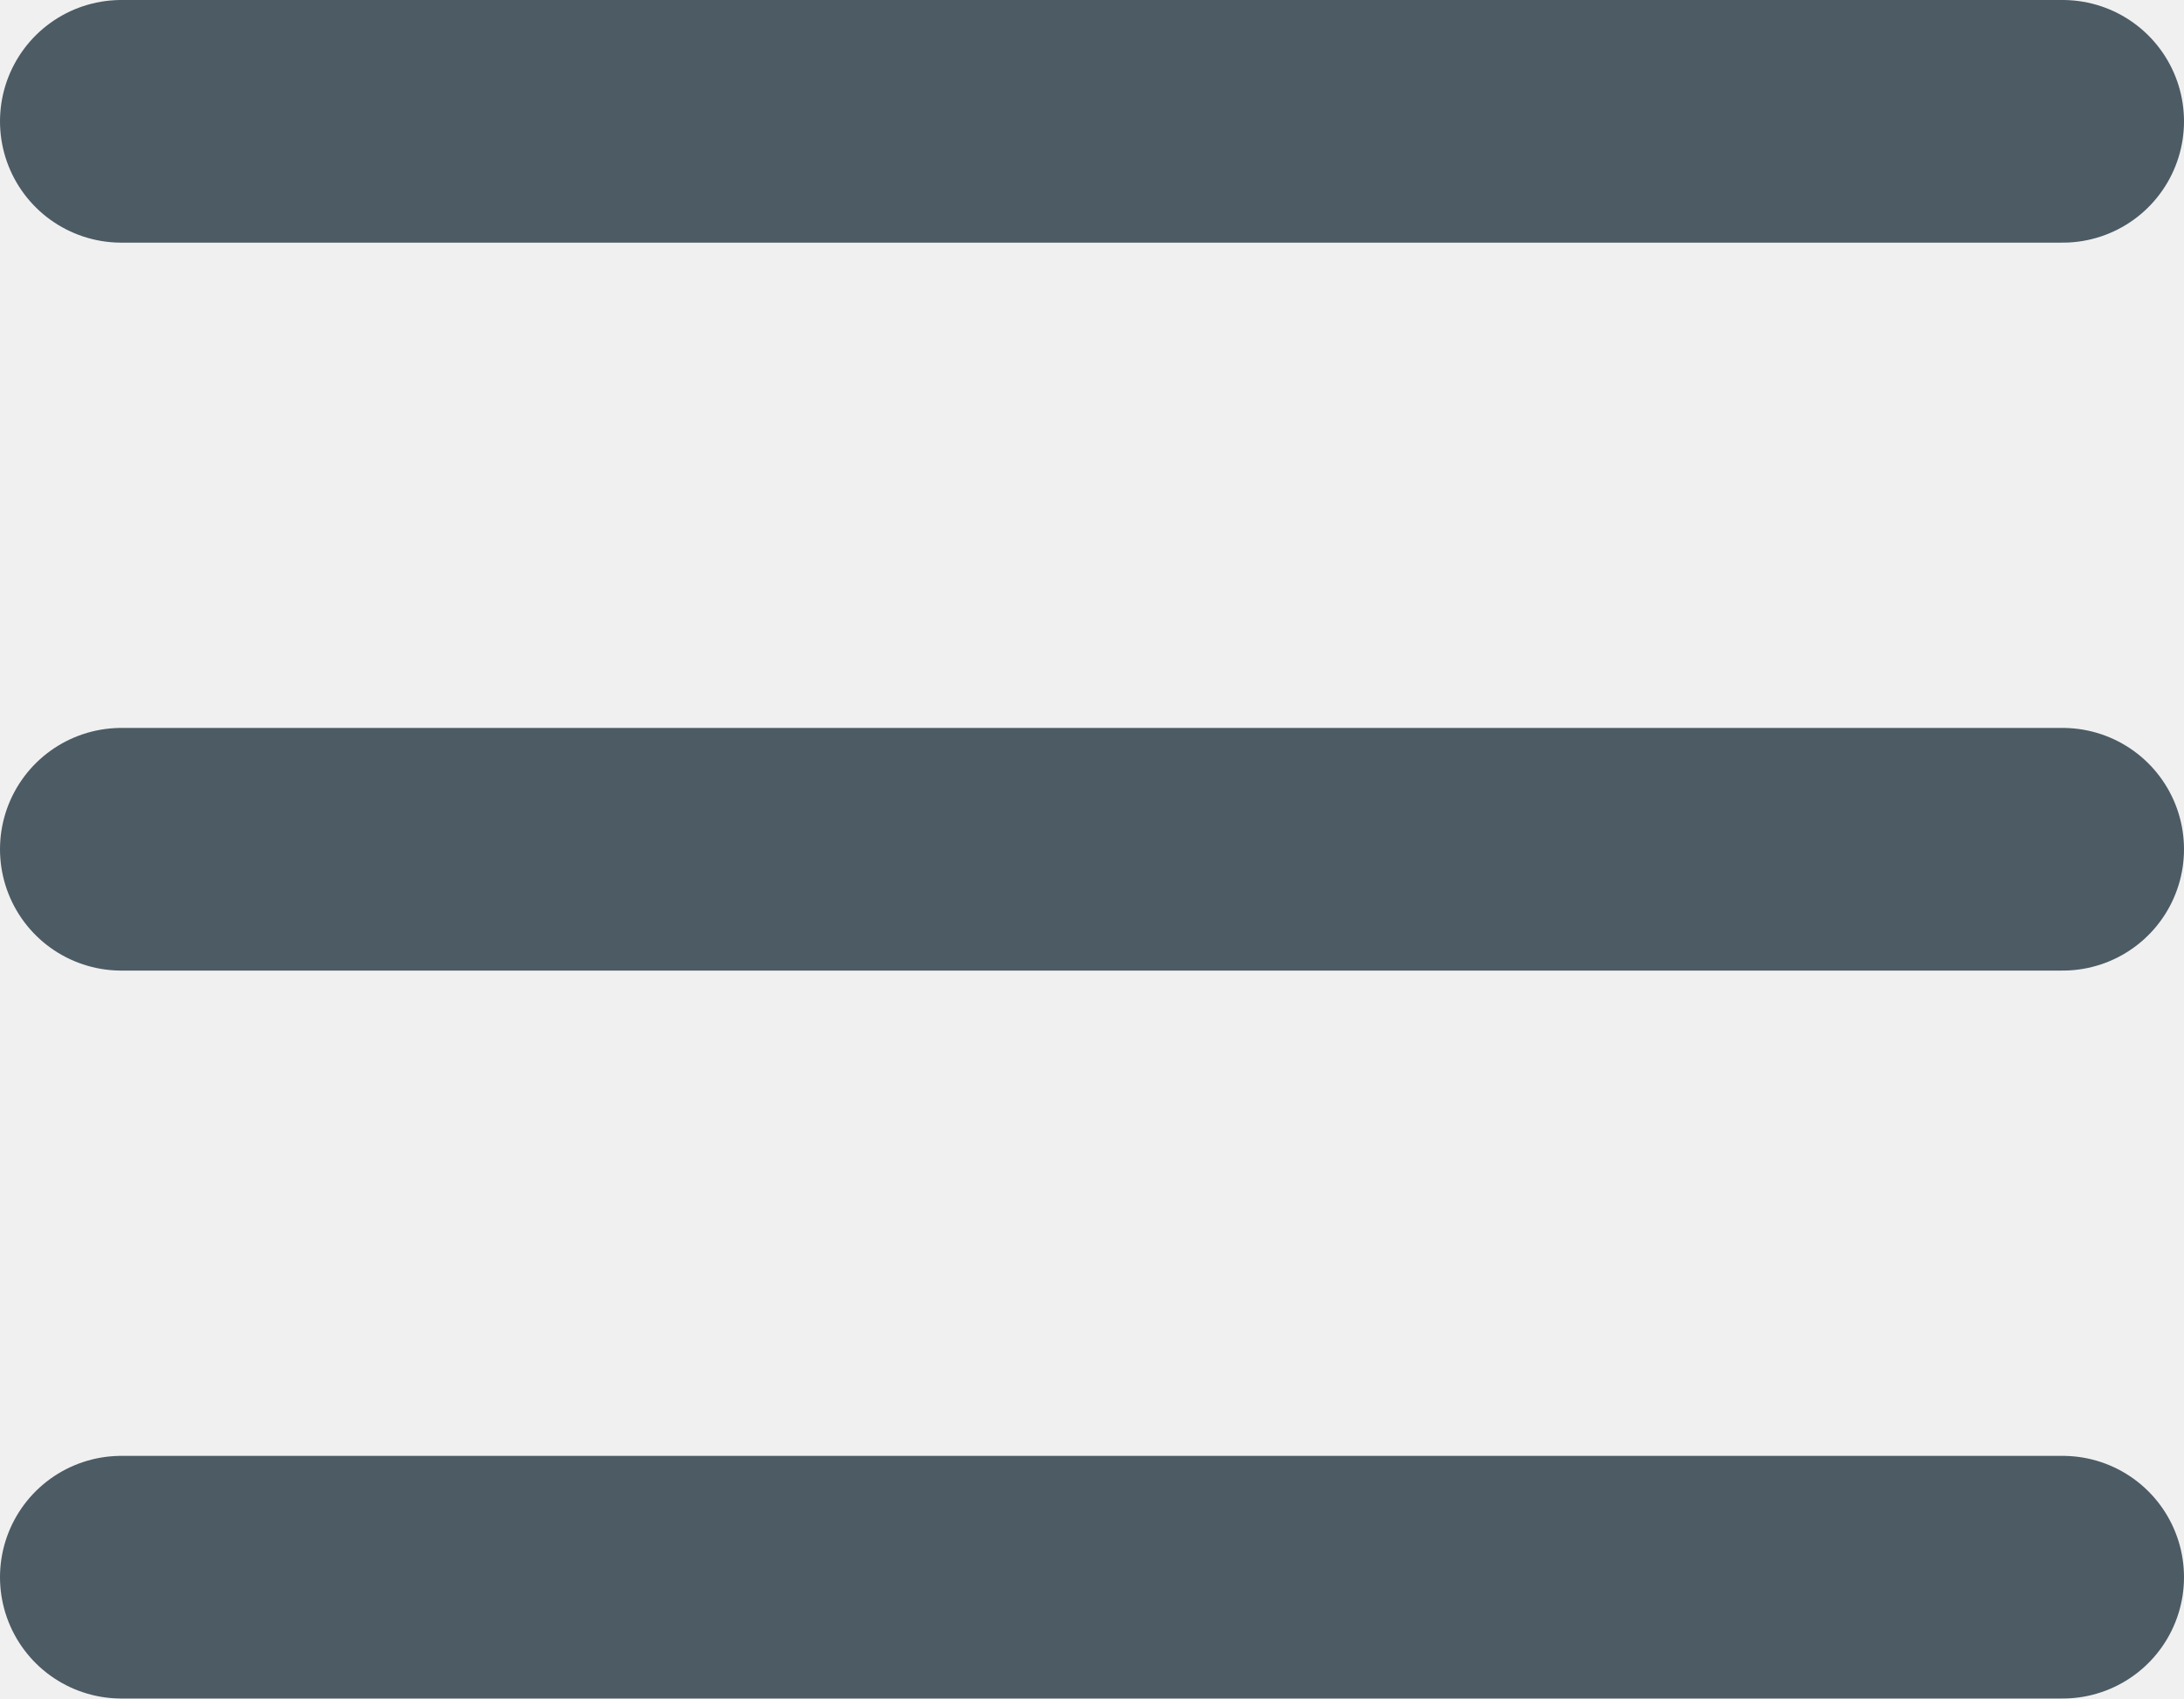
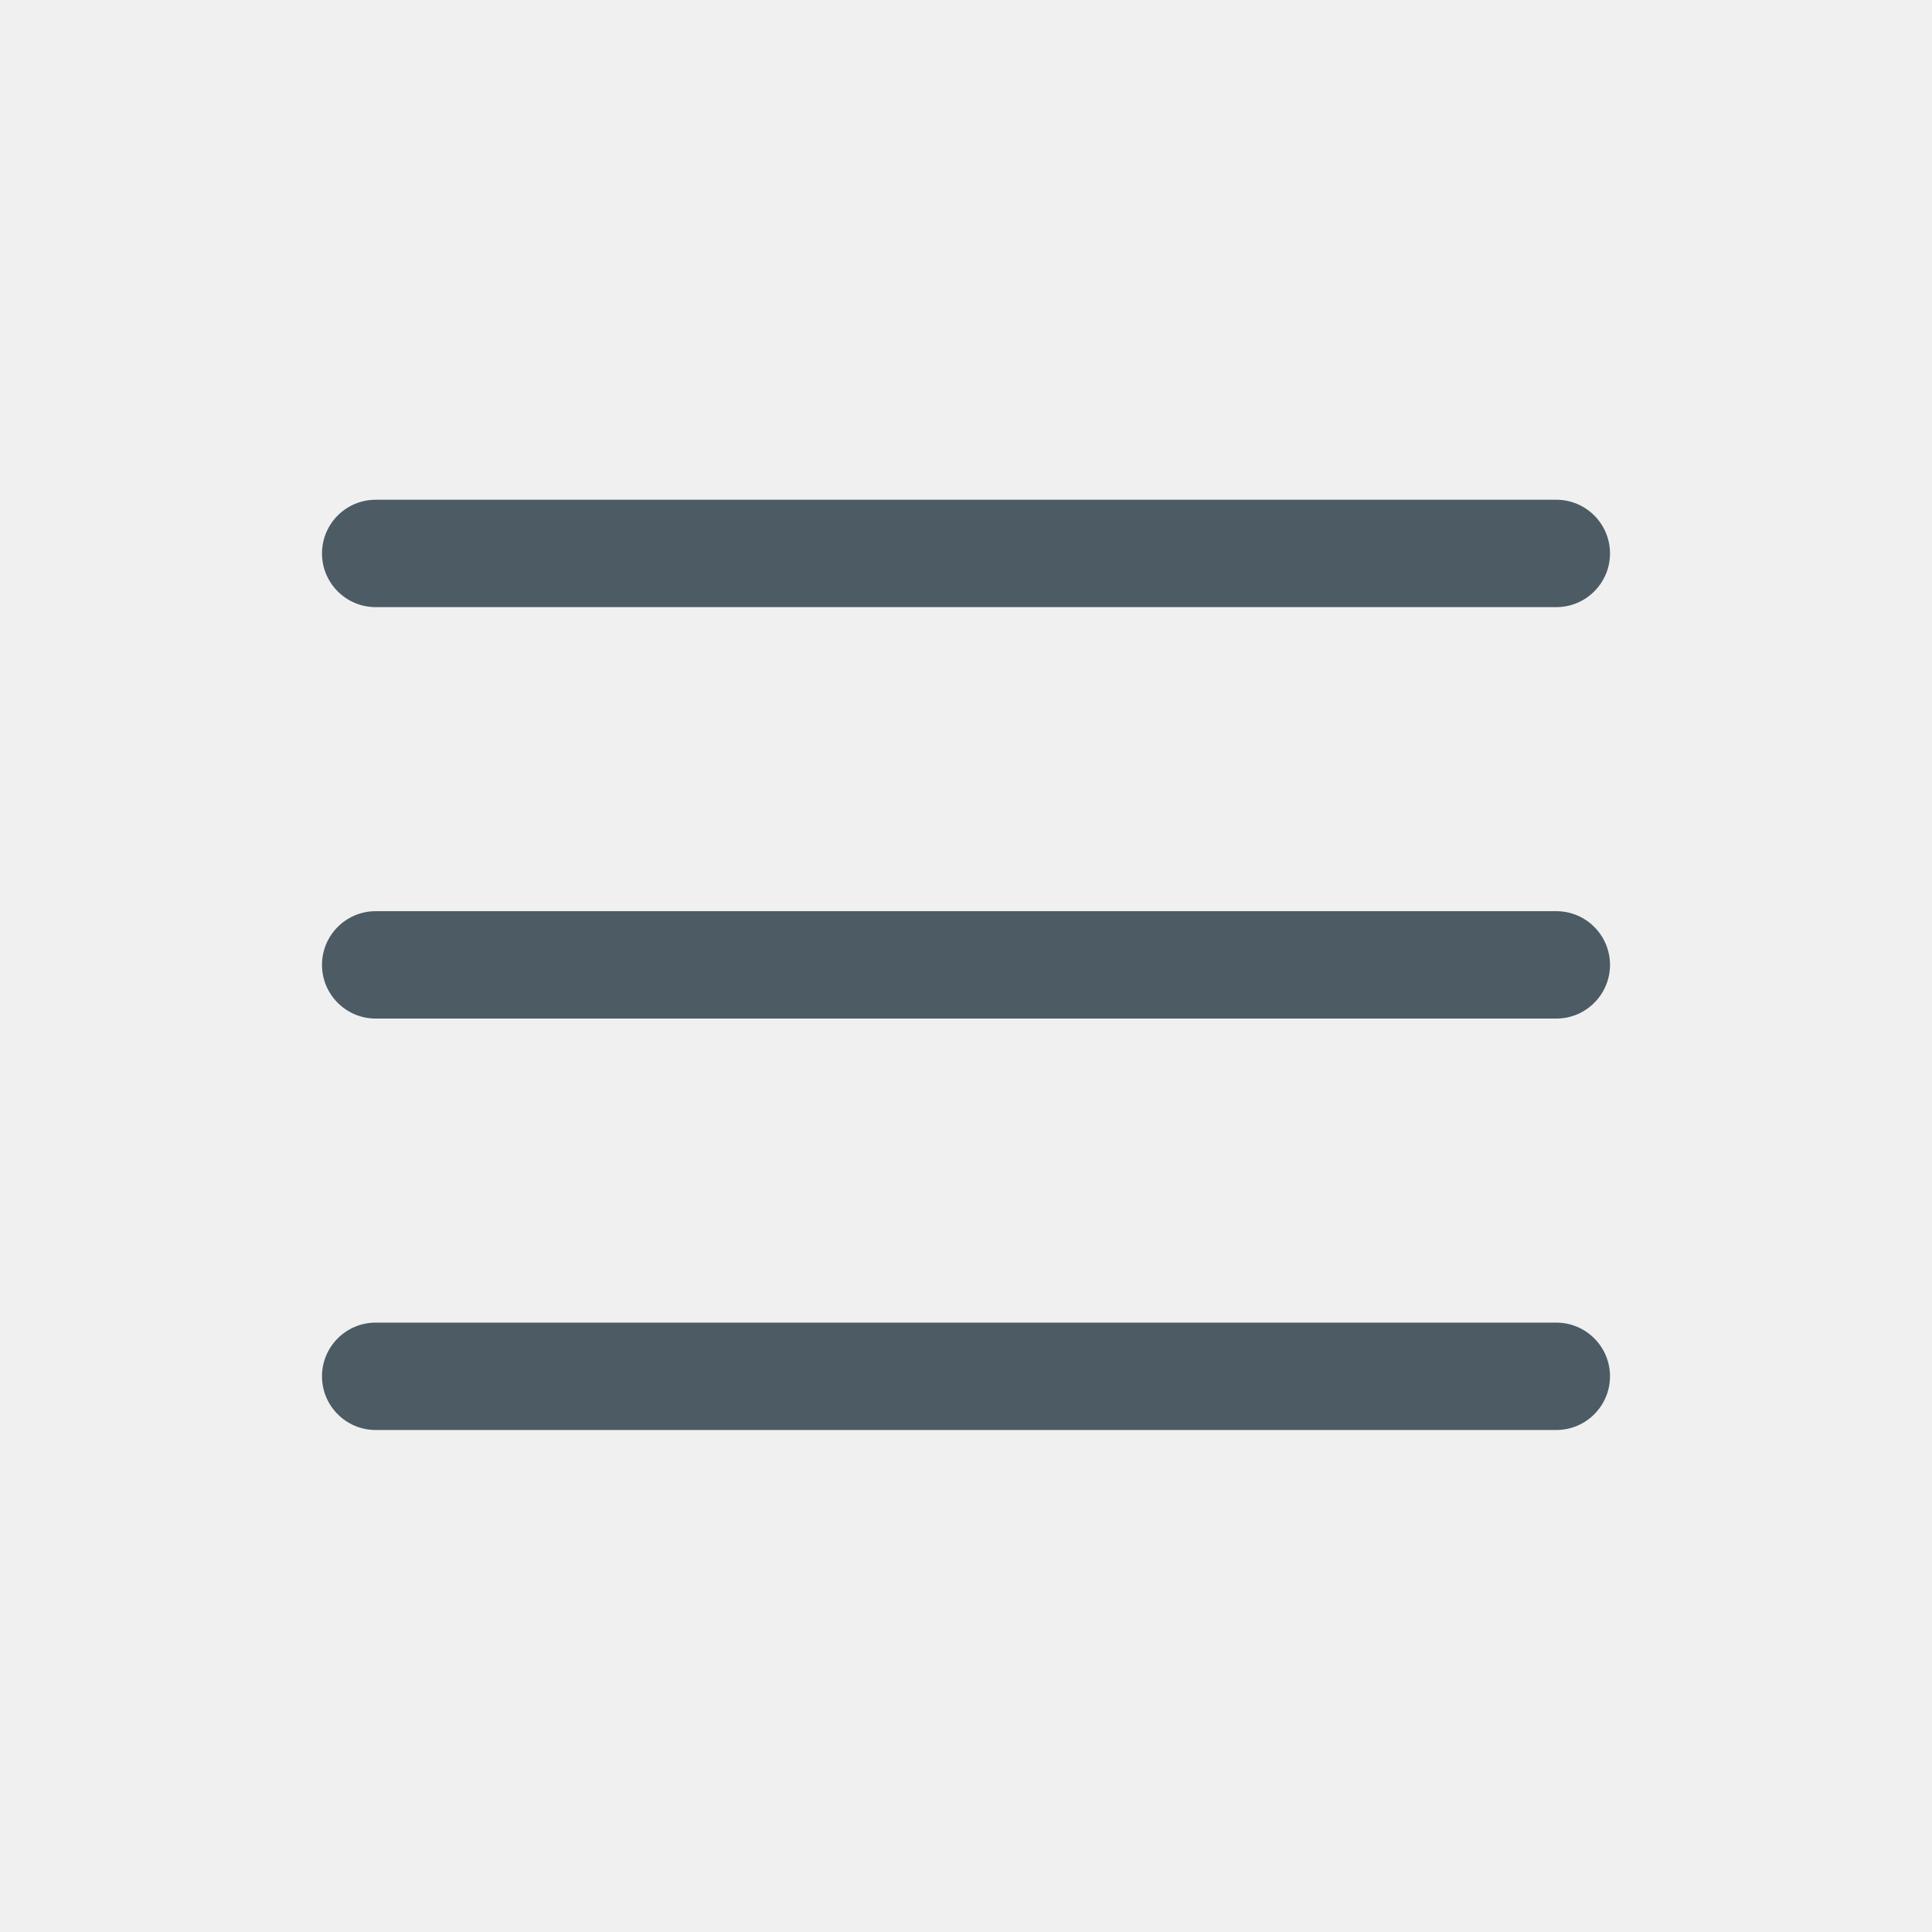
- <svg xmlns="http://www.w3.org/2000/svg" width="18" height="14" viewBox="0 0 18 14" fill="none">
-   <path d="M1 1H17M1 7H17M1 13H17" stroke="#4C5B64" stroke-width="2" stroke-linecap="round" stroke-linejoin="round" />
+ <svg xmlns="http://www.w3.org/2000/svg" width="24" height="24" viewBox="0 0 24 24" fill="none">
+   <g clip-path="url(#clip0_756_4161)">
+     <path d="M19.333 12.653H4.667C4.299 12.653 4 12.354 4 11.986C4 11.618 4.299 11.319 4.667 11.319H19.333C19.701 11.319 20 11.618 20 11.986C20 12.354 19.701 12.653 19.333 12.653Z" fill="#4C5B64" />
+     <path d="M19.333 7.542H4.667C4.299 7.542 4 7.243 4 6.875C4 6.507 4.299 6.208 4.667 6.208H19.333C19.701 6.208 20 6.507 20 6.875C20 7.243 19.701 7.542 19.333 7.542Z" fill="#4C5B64" />
+     <path d="M19.333 17.764H4.667C4.299 17.764 4 17.465 4 17.097C4 16.729 4.299 16.43 4.667 16.43H19.333C19.701 16.43 20 16.729 20 17.097C20 17.465 19.701 17.764 19.333 17.764Z" fill="#4C5B64" />
+   </g>
+   <defs>
+     <clipPath id="clip0_756_4161">
+       <rect width="16" height="16" fill="white" transform="translate(4 4)" />
+     </clipPath>
+   </defs>
</svg>
